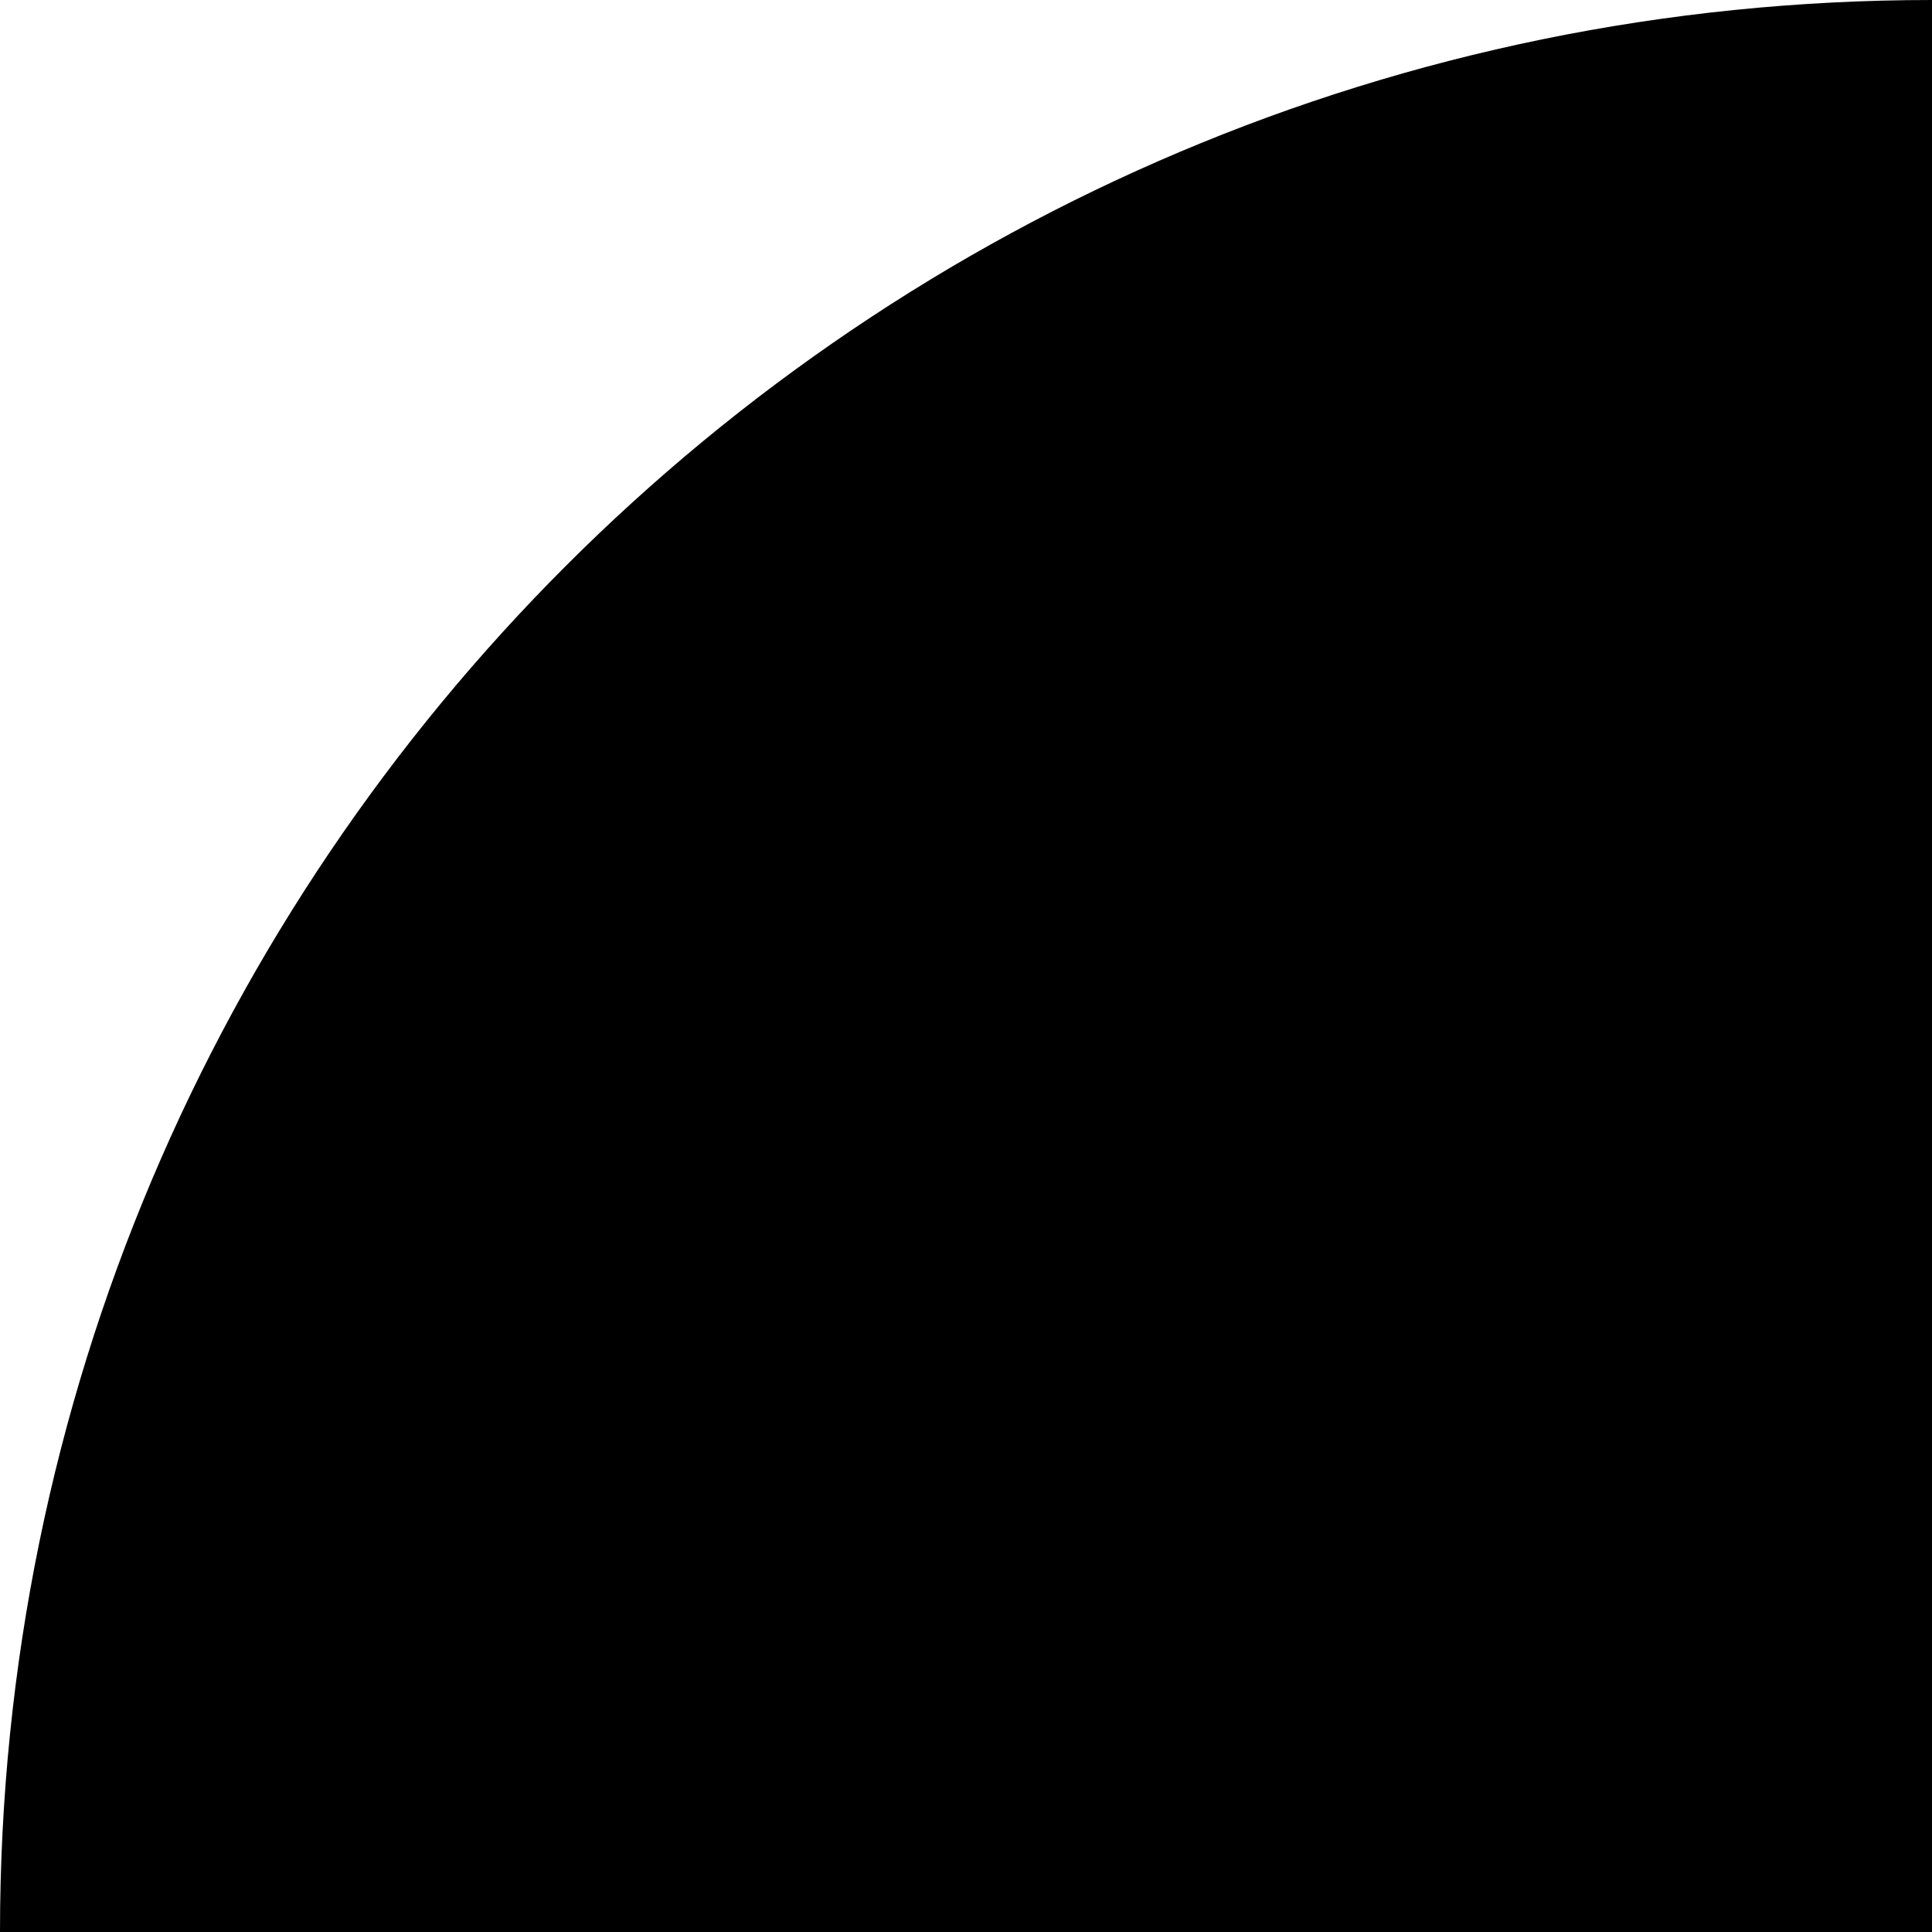
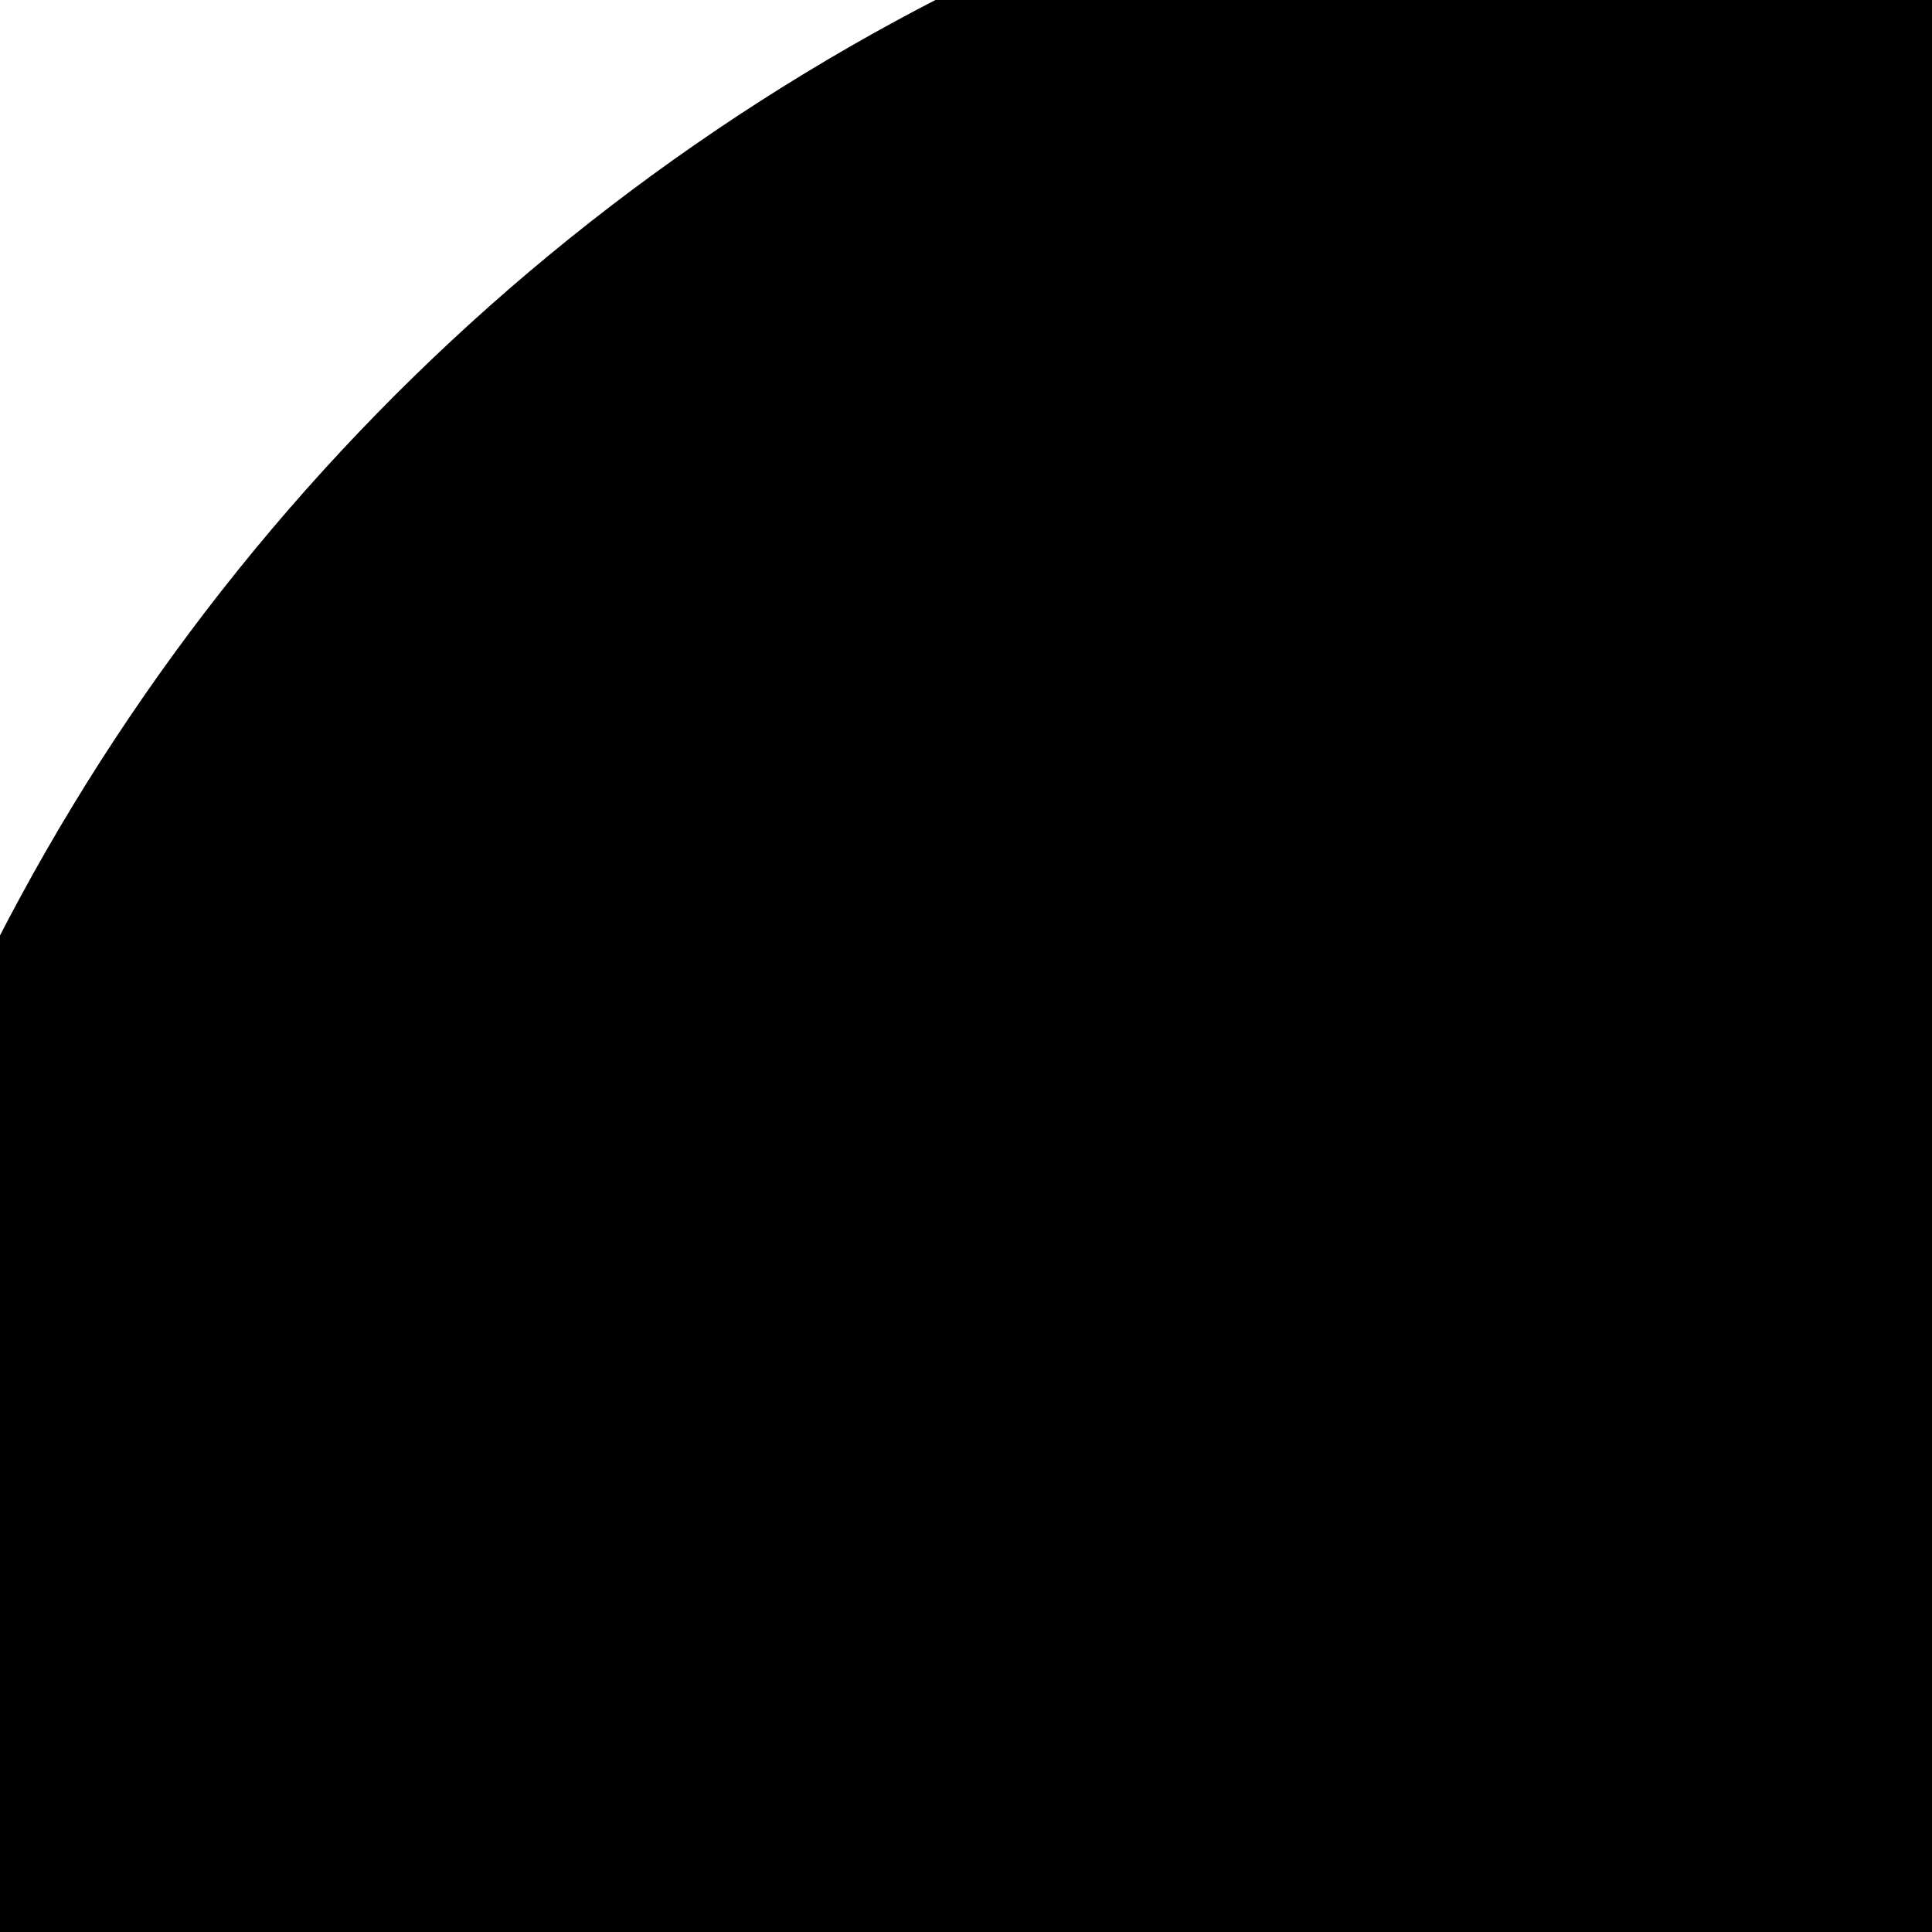
- <svg xmlns="http://www.w3.org/2000/svg" width="4" height="4" viewBox="0 0 4 4" fill="#currentColor" class="flex-grow-0 flex-shrink-0 w-2 h-2 relative" preserveAspectRatio="none">
-   <circle cx="4" cy="4" r="4" fill="#currentColor" />
+ <svg xmlns="http://www.w3.org/2000/svg" width="4" height="4" viewBox="0 0 4 4" stroke="currentColor" fill="none" class="flex-grow-0 flex-shrink-0 w-1 h-1 relative" preserveAspectRatio="none">
+   <circle cx="4" cy="4" r="4" fill="currentColor" />
</svg>
